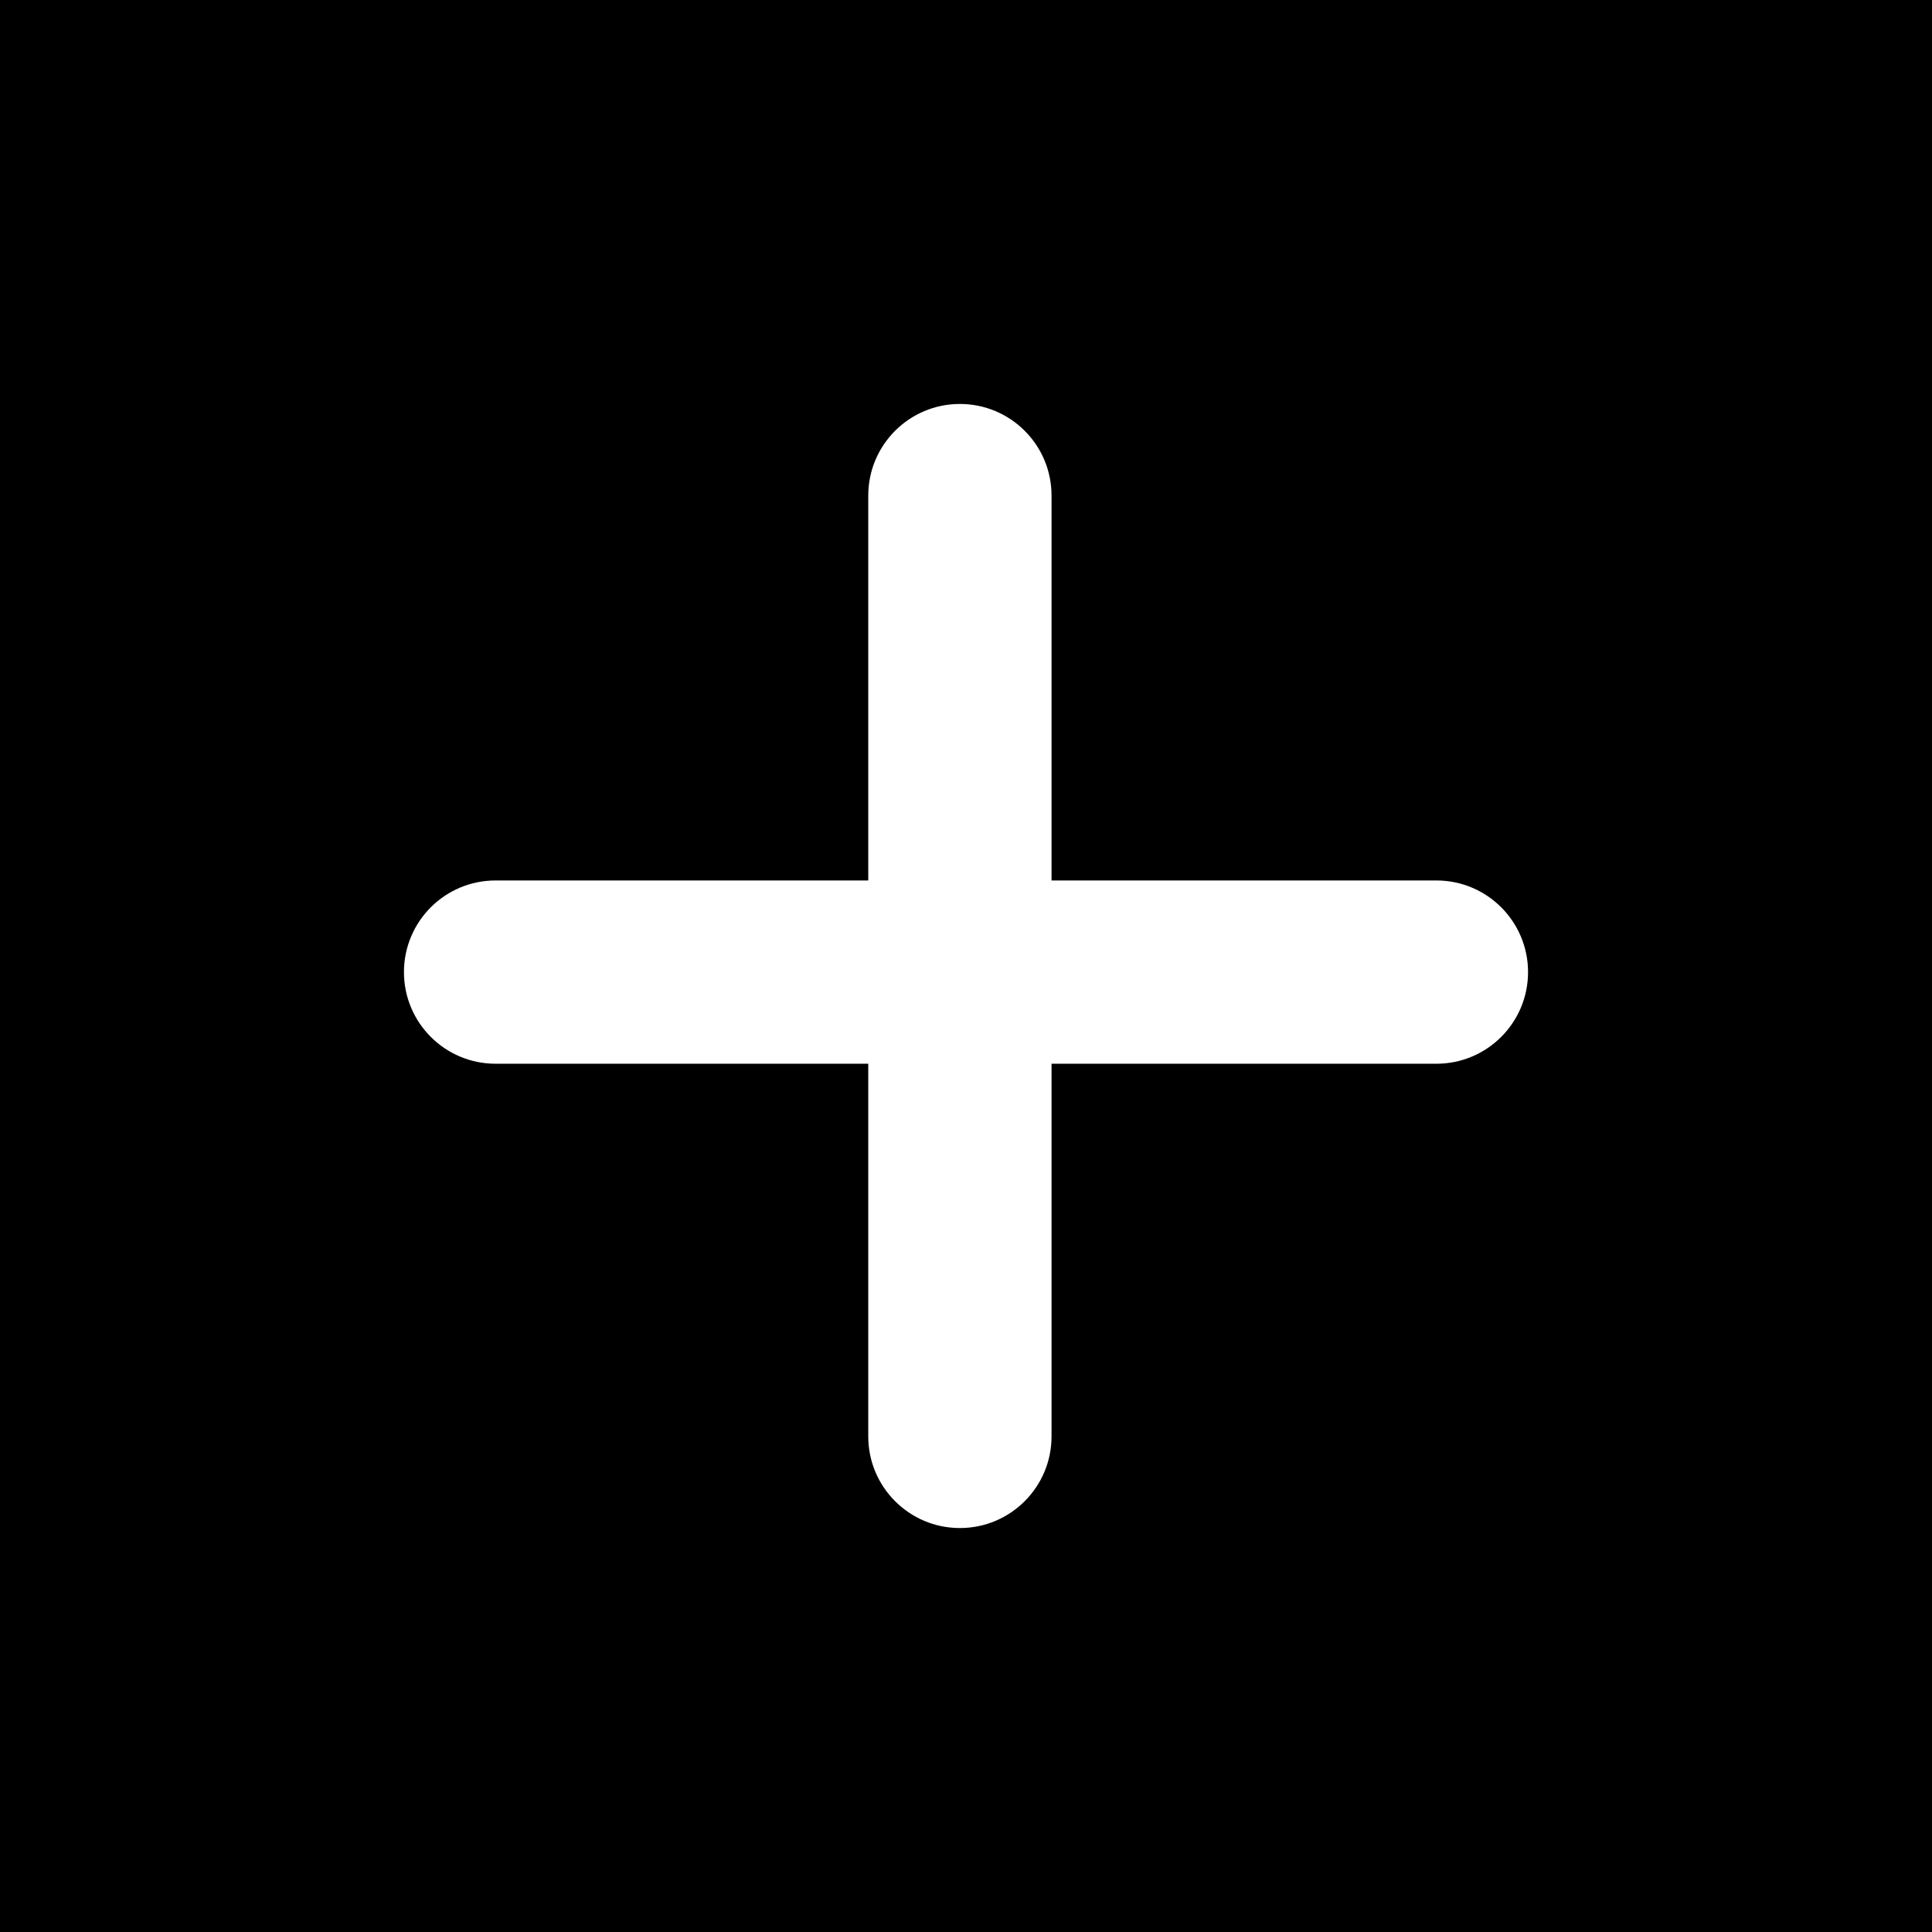
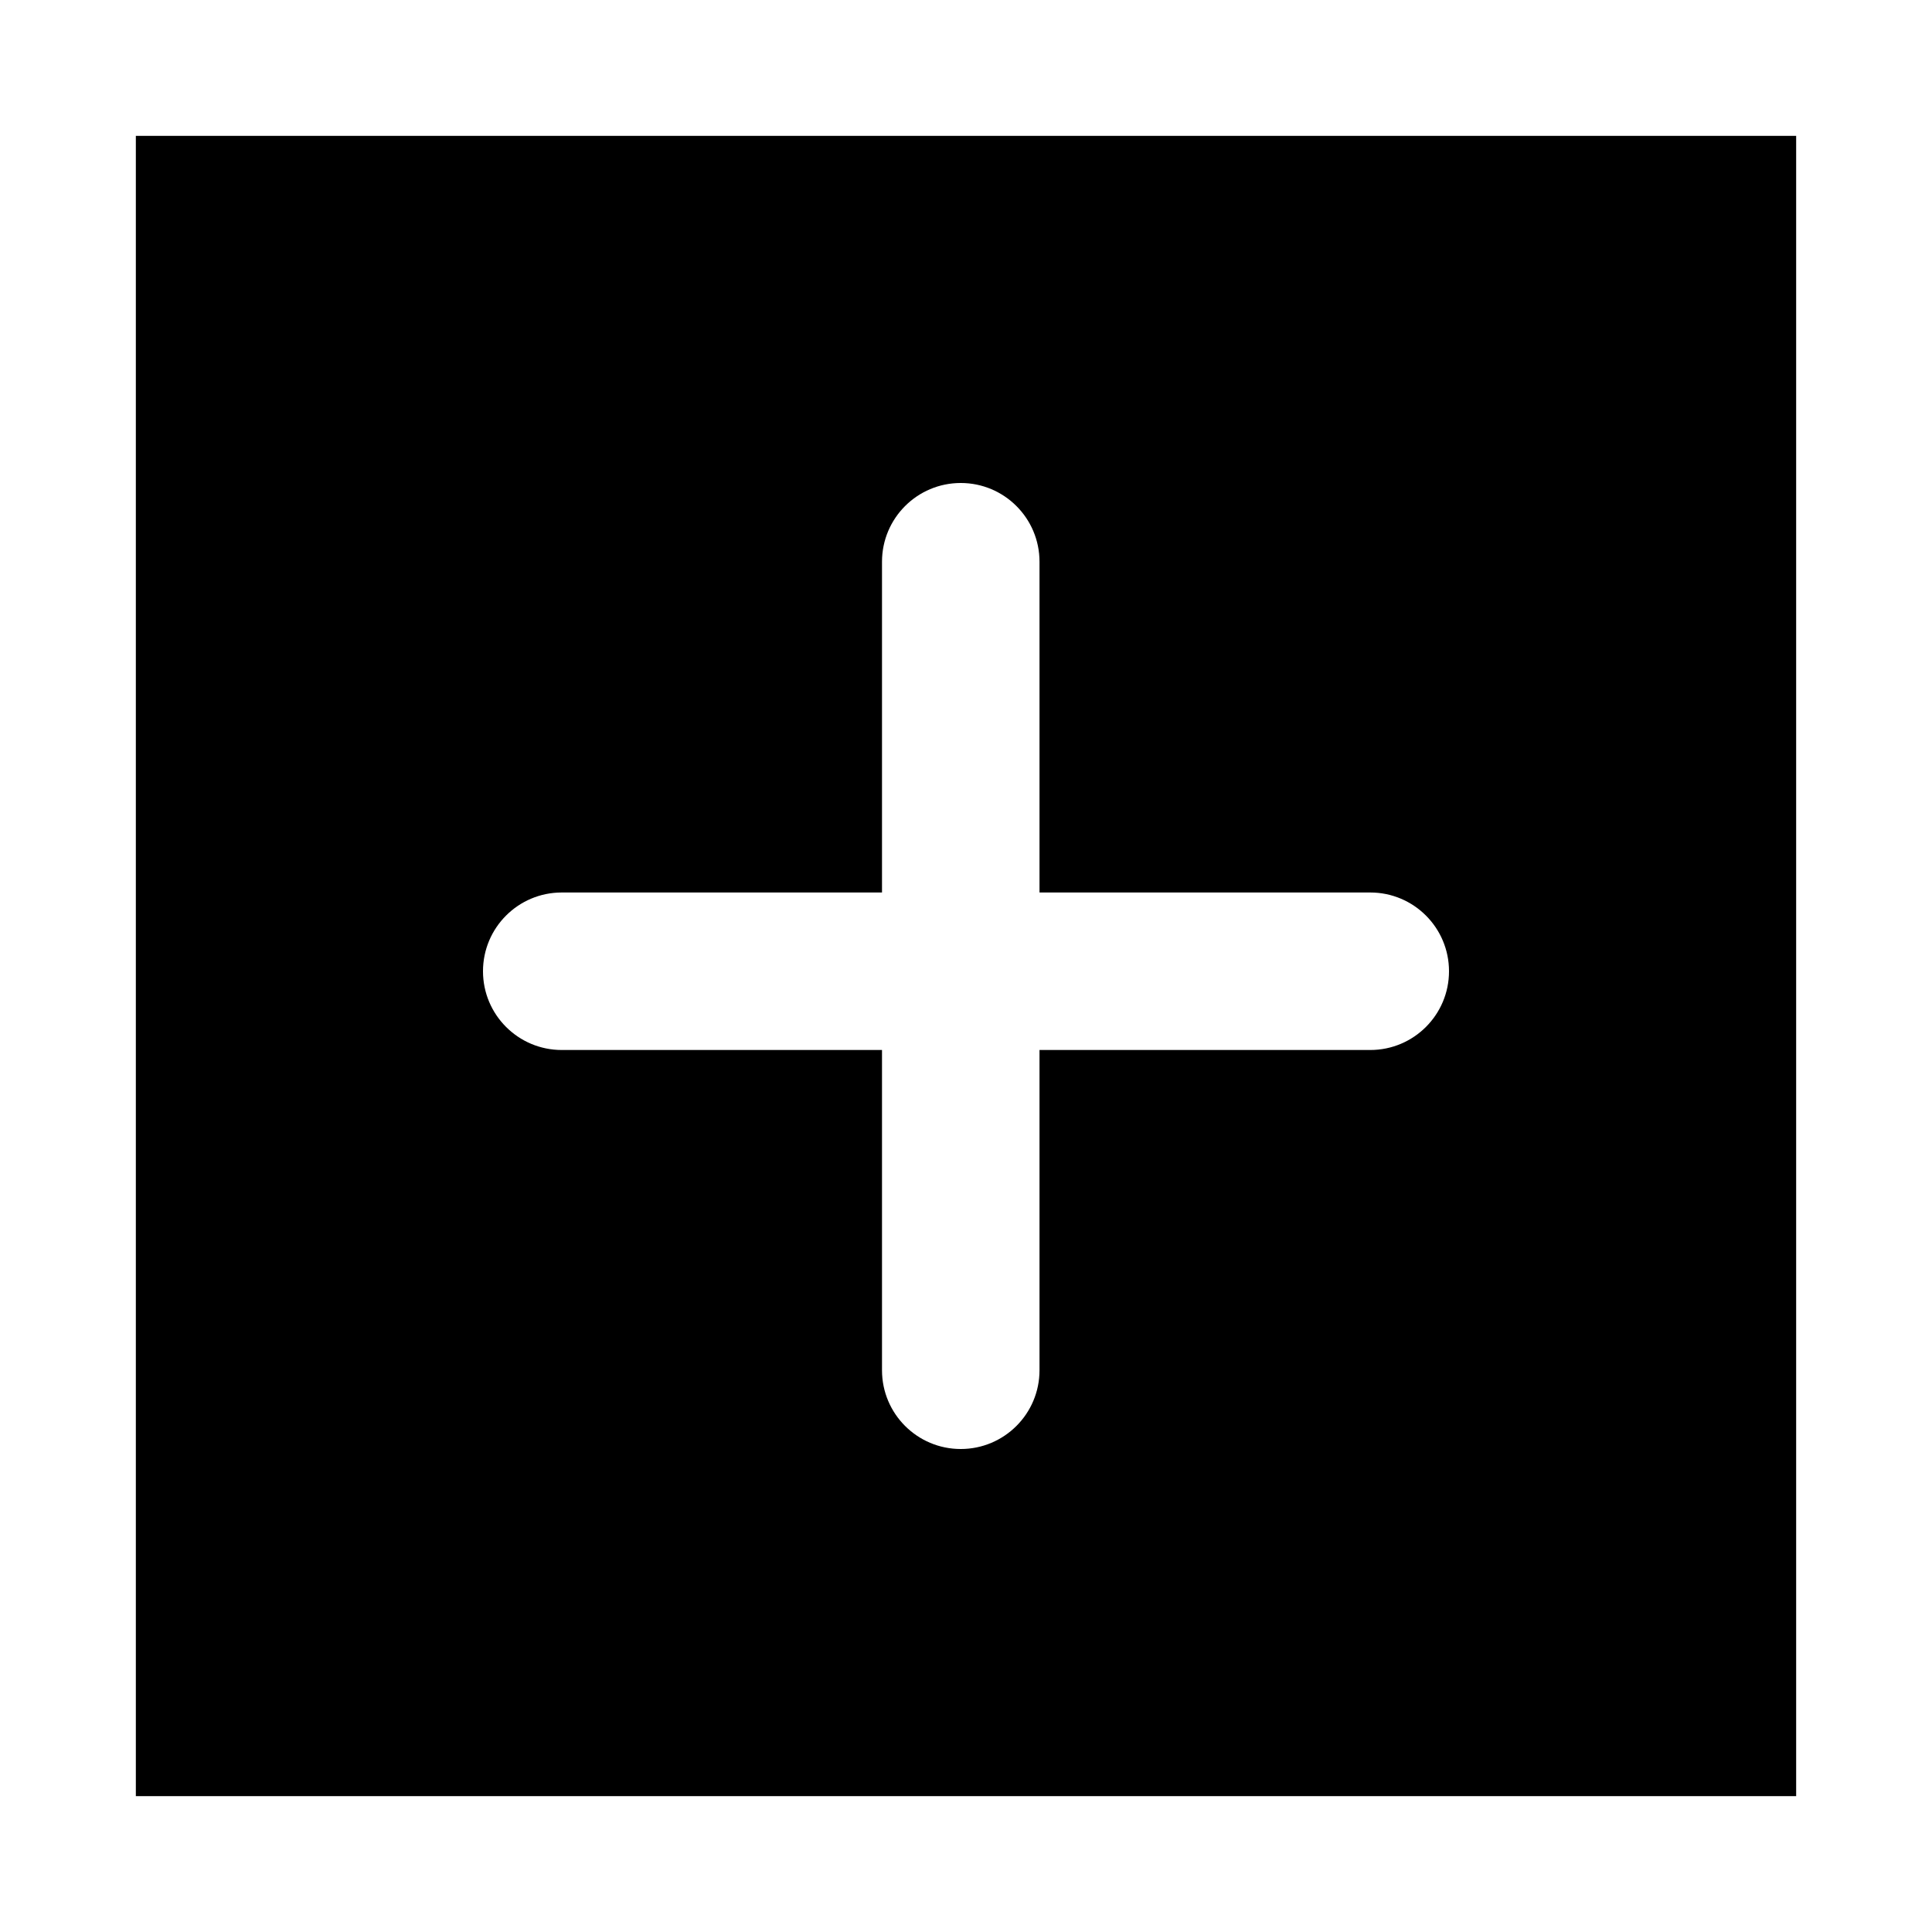
- <svg xmlns="http://www.w3.org/2000/svg" width="110" height="110">
-   <path d="M0 0h110v110H0V0zm59.87 50.13V28.217a5.217 5.217 0 1 0-10.435 0V50.13H28.217a5.217 5.217 0 1 0 0 10.435h21.218v21.218a5.217 5.217 0 0 0 10.435 0V60.565h21.913a5.217 5.217 0 0 0 0-10.435H59.87z" fill="#000" fill-rule="evenodd" />
+ <svg xmlns="http://www.w3.org/2000/svg" width="128" height="128">
+   <path d="M9 9h110v110H9V9zm59.87 50.13V37.217a5.217 5.217 0 1 0-10.435 0V59.13H37.217a5.217 5.217 0 1 0 0 10.435h21.218v21.218a5.217 5.217 0 0 0 10.435 0V69.565h21.913a5.217 5.217 0 0 0 0-10.435H68.87z" fill="#000" fill-rule="evenodd" />
</svg>
